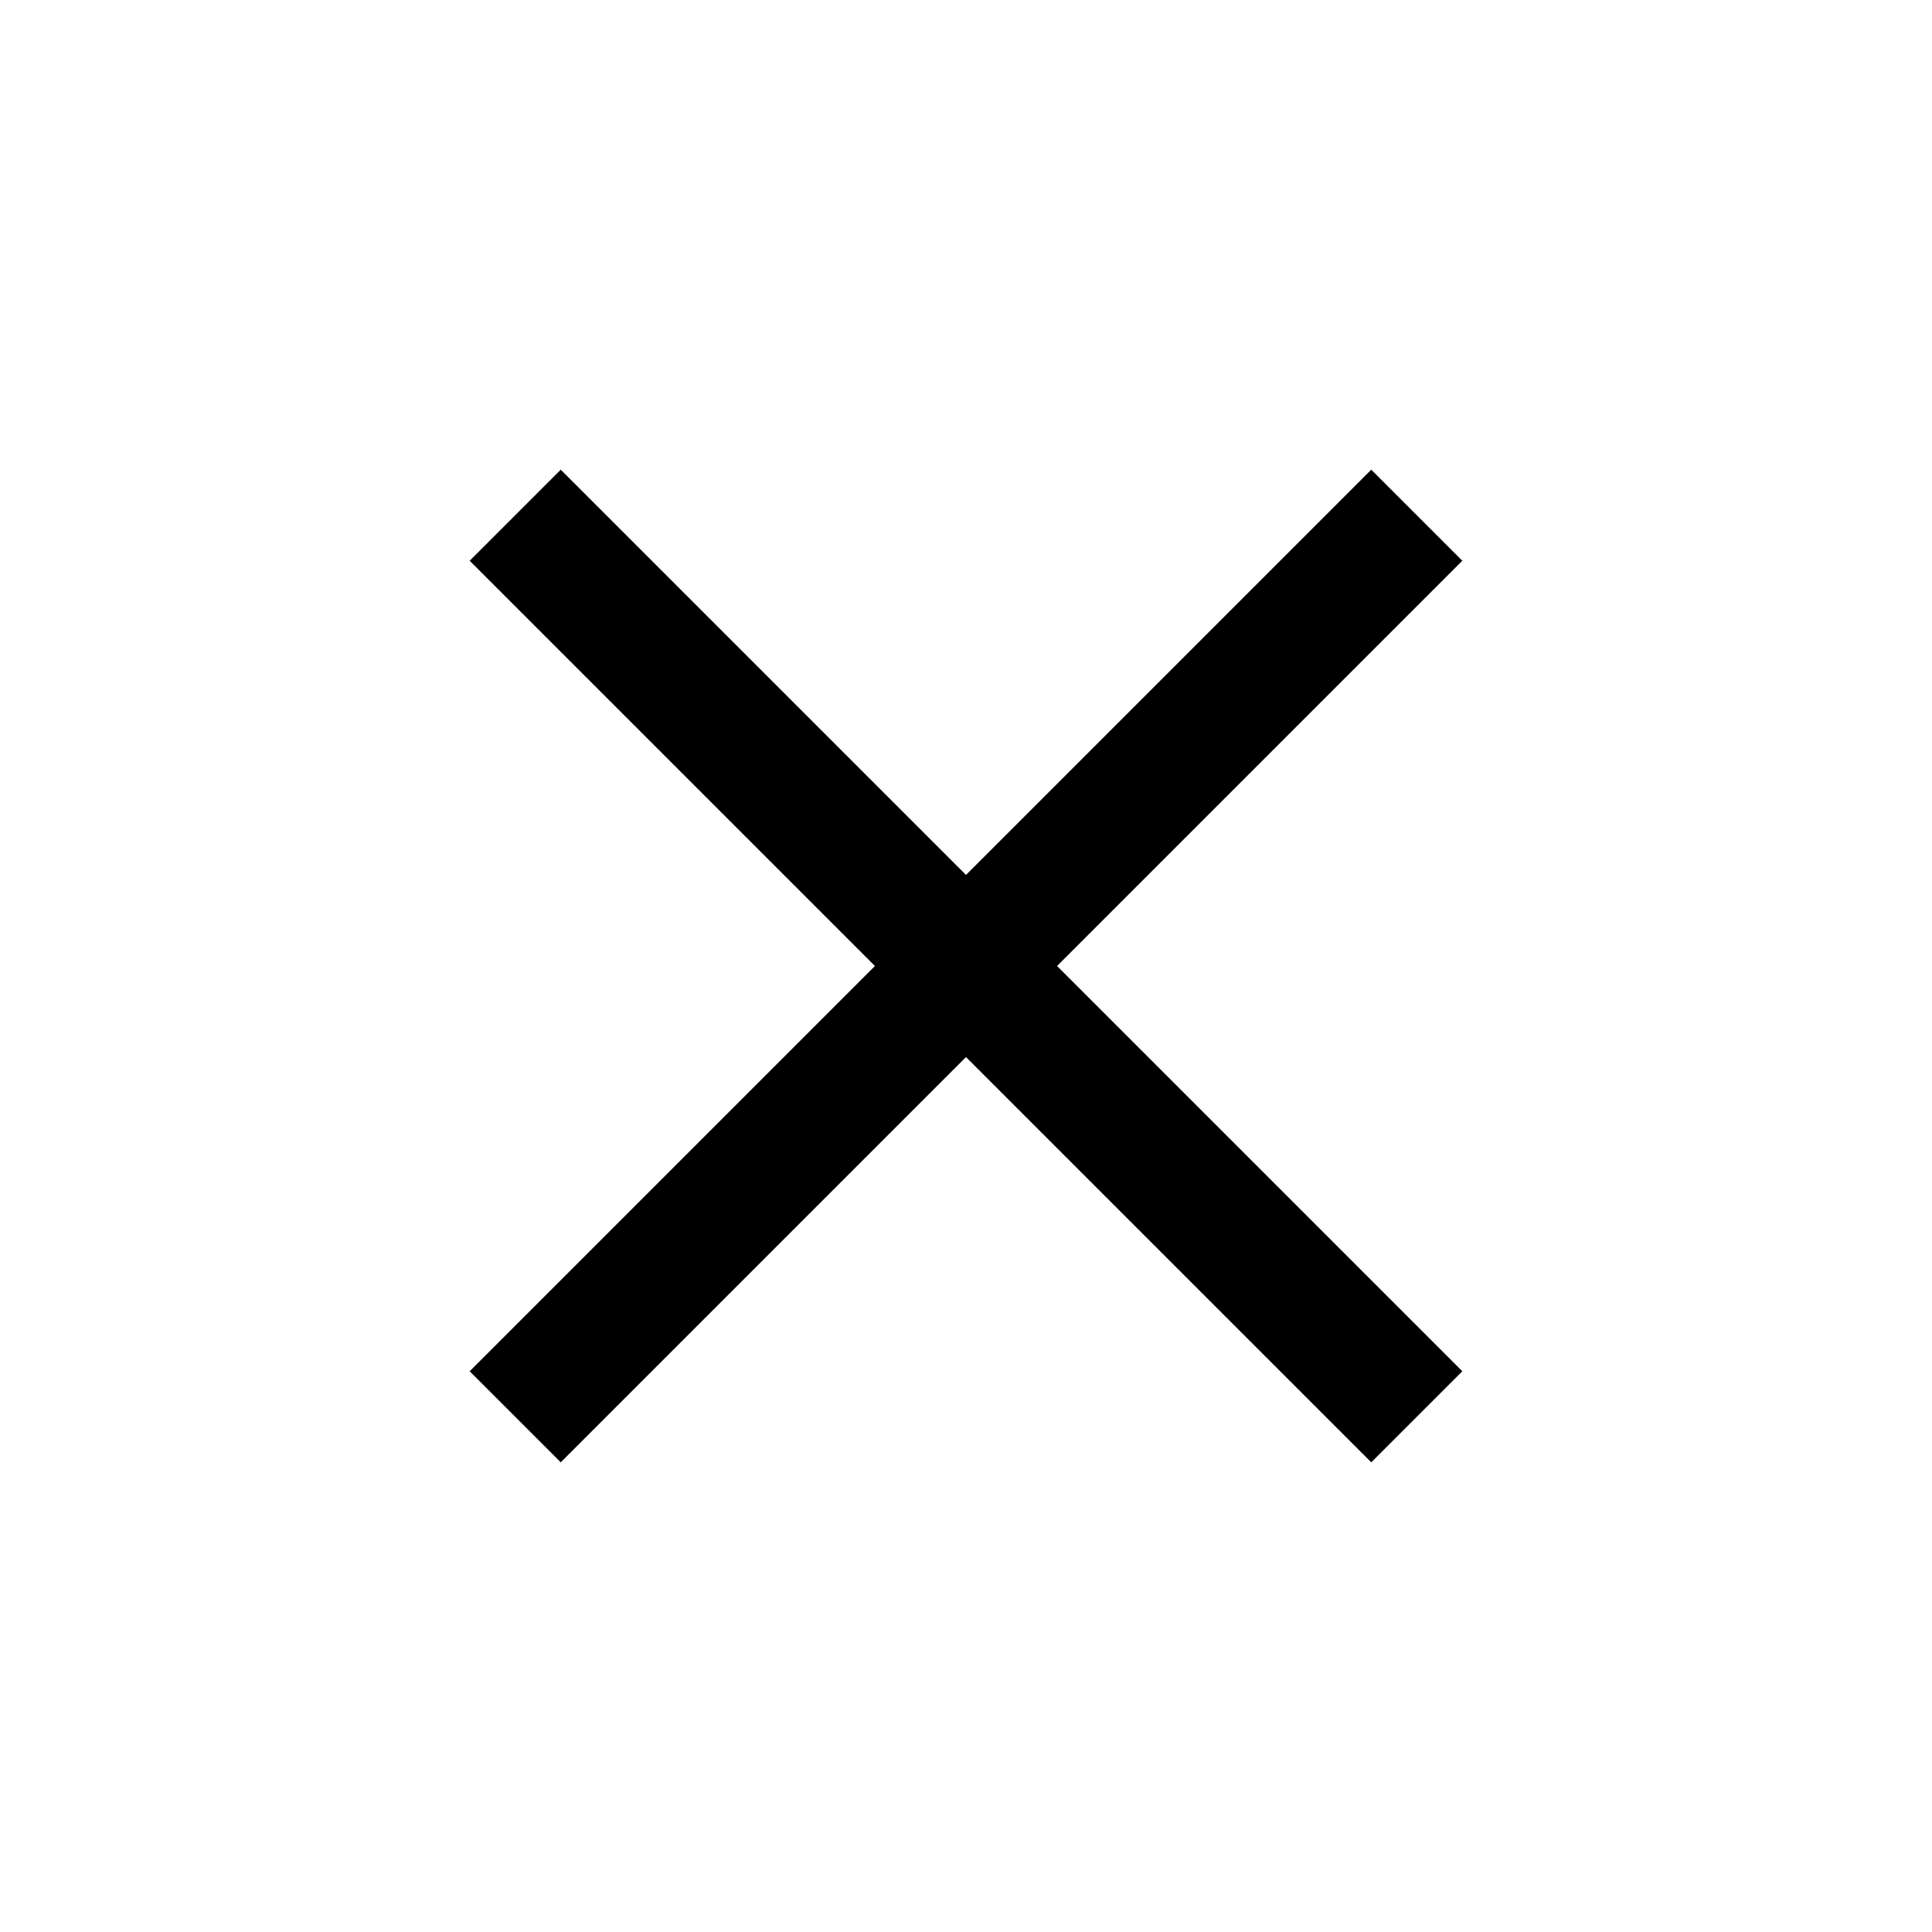
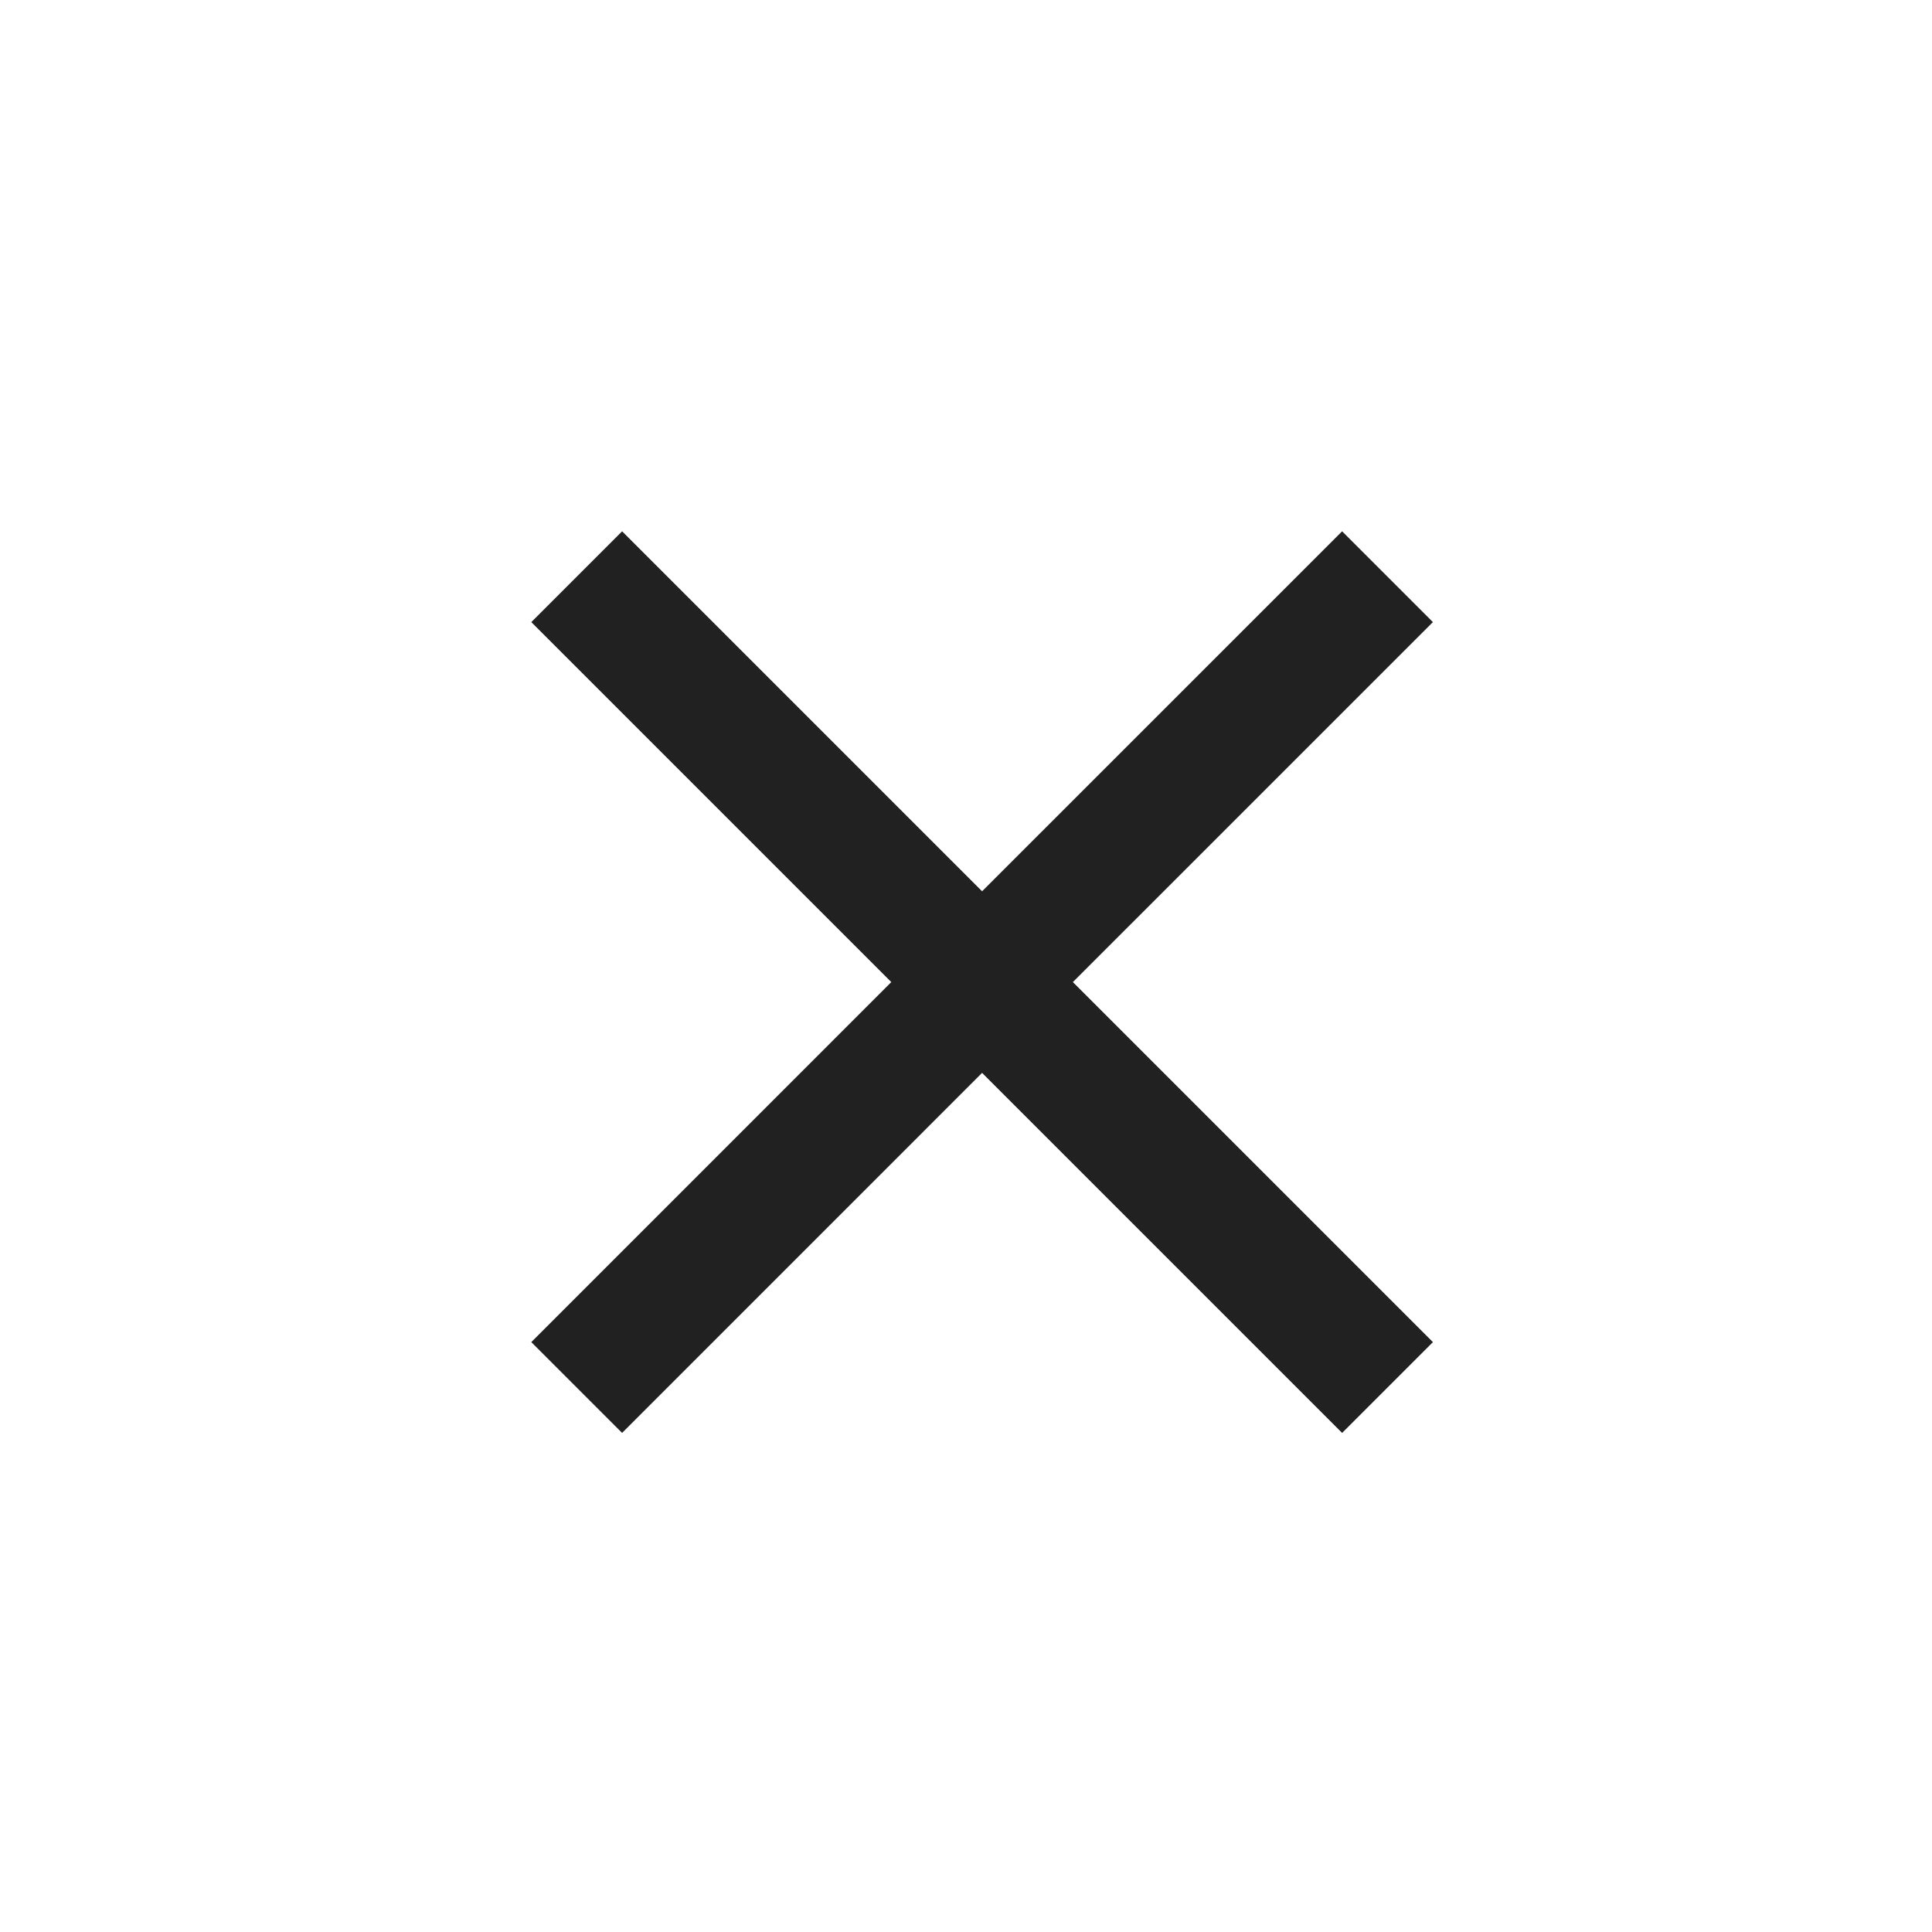
- <svg xmlns="http://www.w3.org/2000/svg" width="30" height="30" viewBox="0 0 30 30" fill="none">
-   <path d="M8 8L22 22" stroke="black" stroke-width="2" />
-   <path d="M8 22L22 8" stroke="black" stroke-width="2" />
+ <svg xmlns="http://www.w3.org/2000/svg" width="40" height="40" viewBox="0 0 40 40" fill="none">
+   <path d="M29.667 12.88L27.787 11L20.333 18.453L12.88 11L11 12.88L18.453 20.333L11 27.787L12.88 29.667L20.333 22.213L27.787 29.667L29.667 27.787L22.213 20.333L29.667 12.88Z" fill="#212121" />
</svg>
